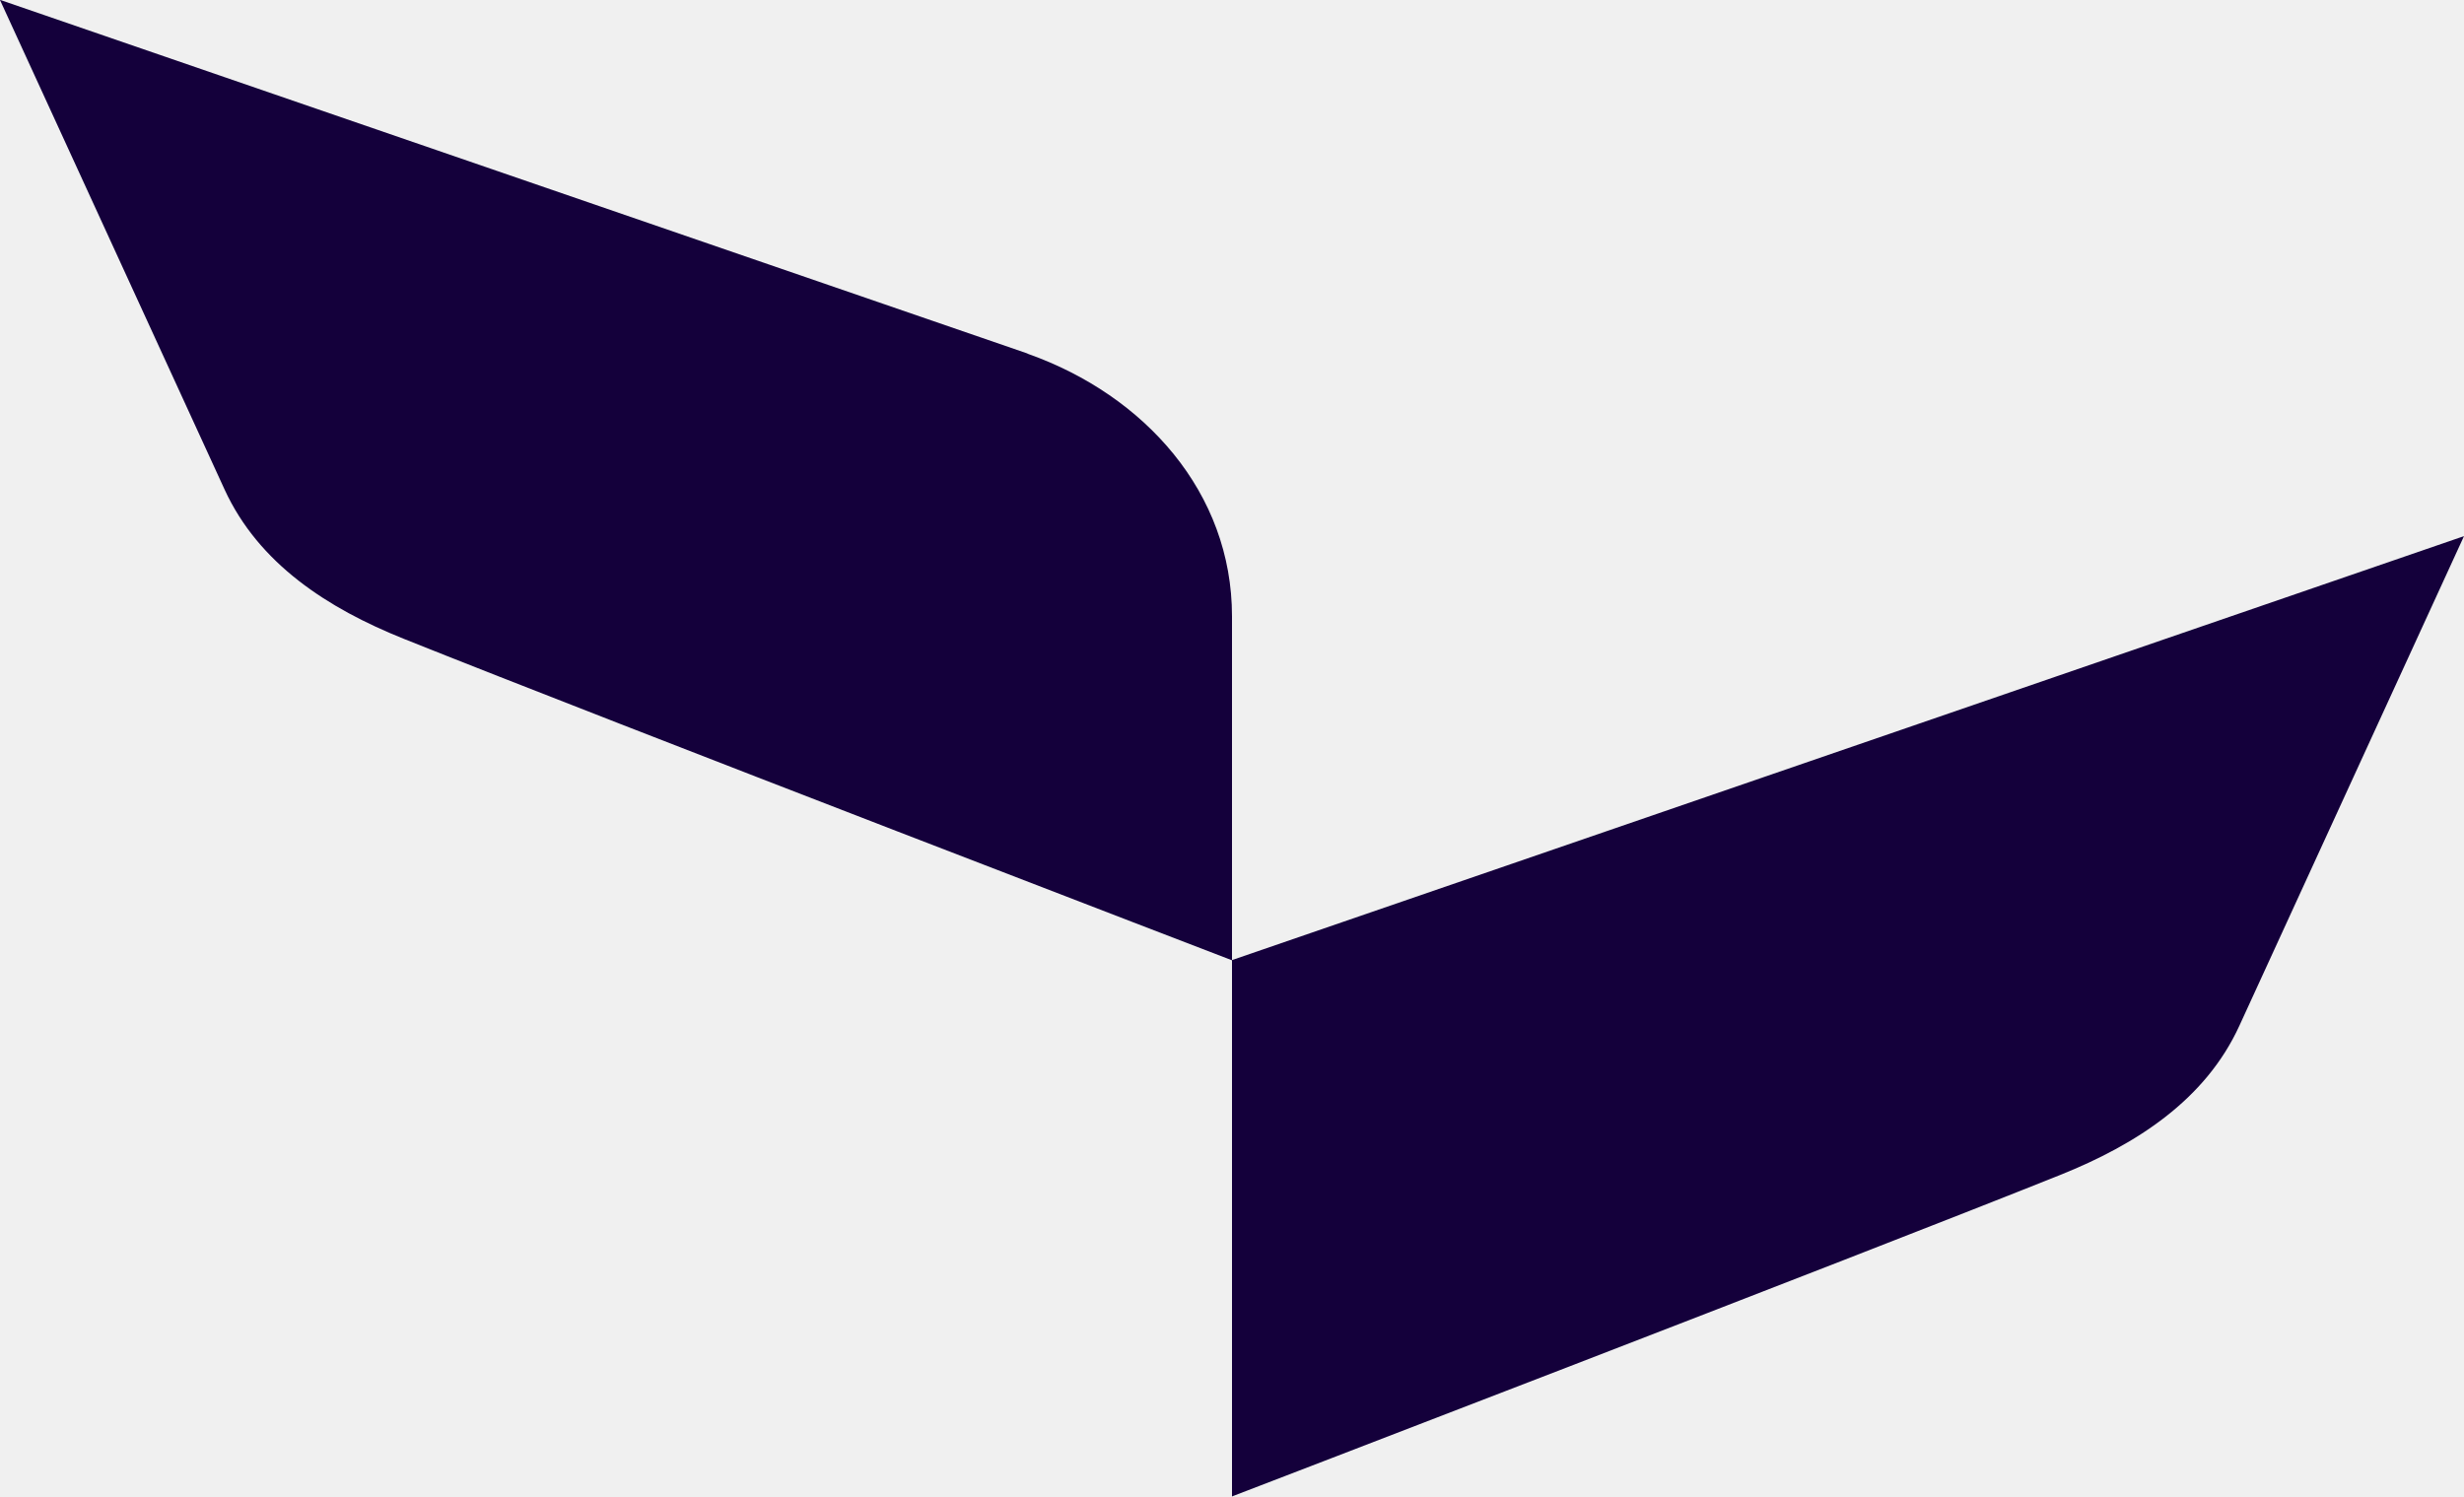
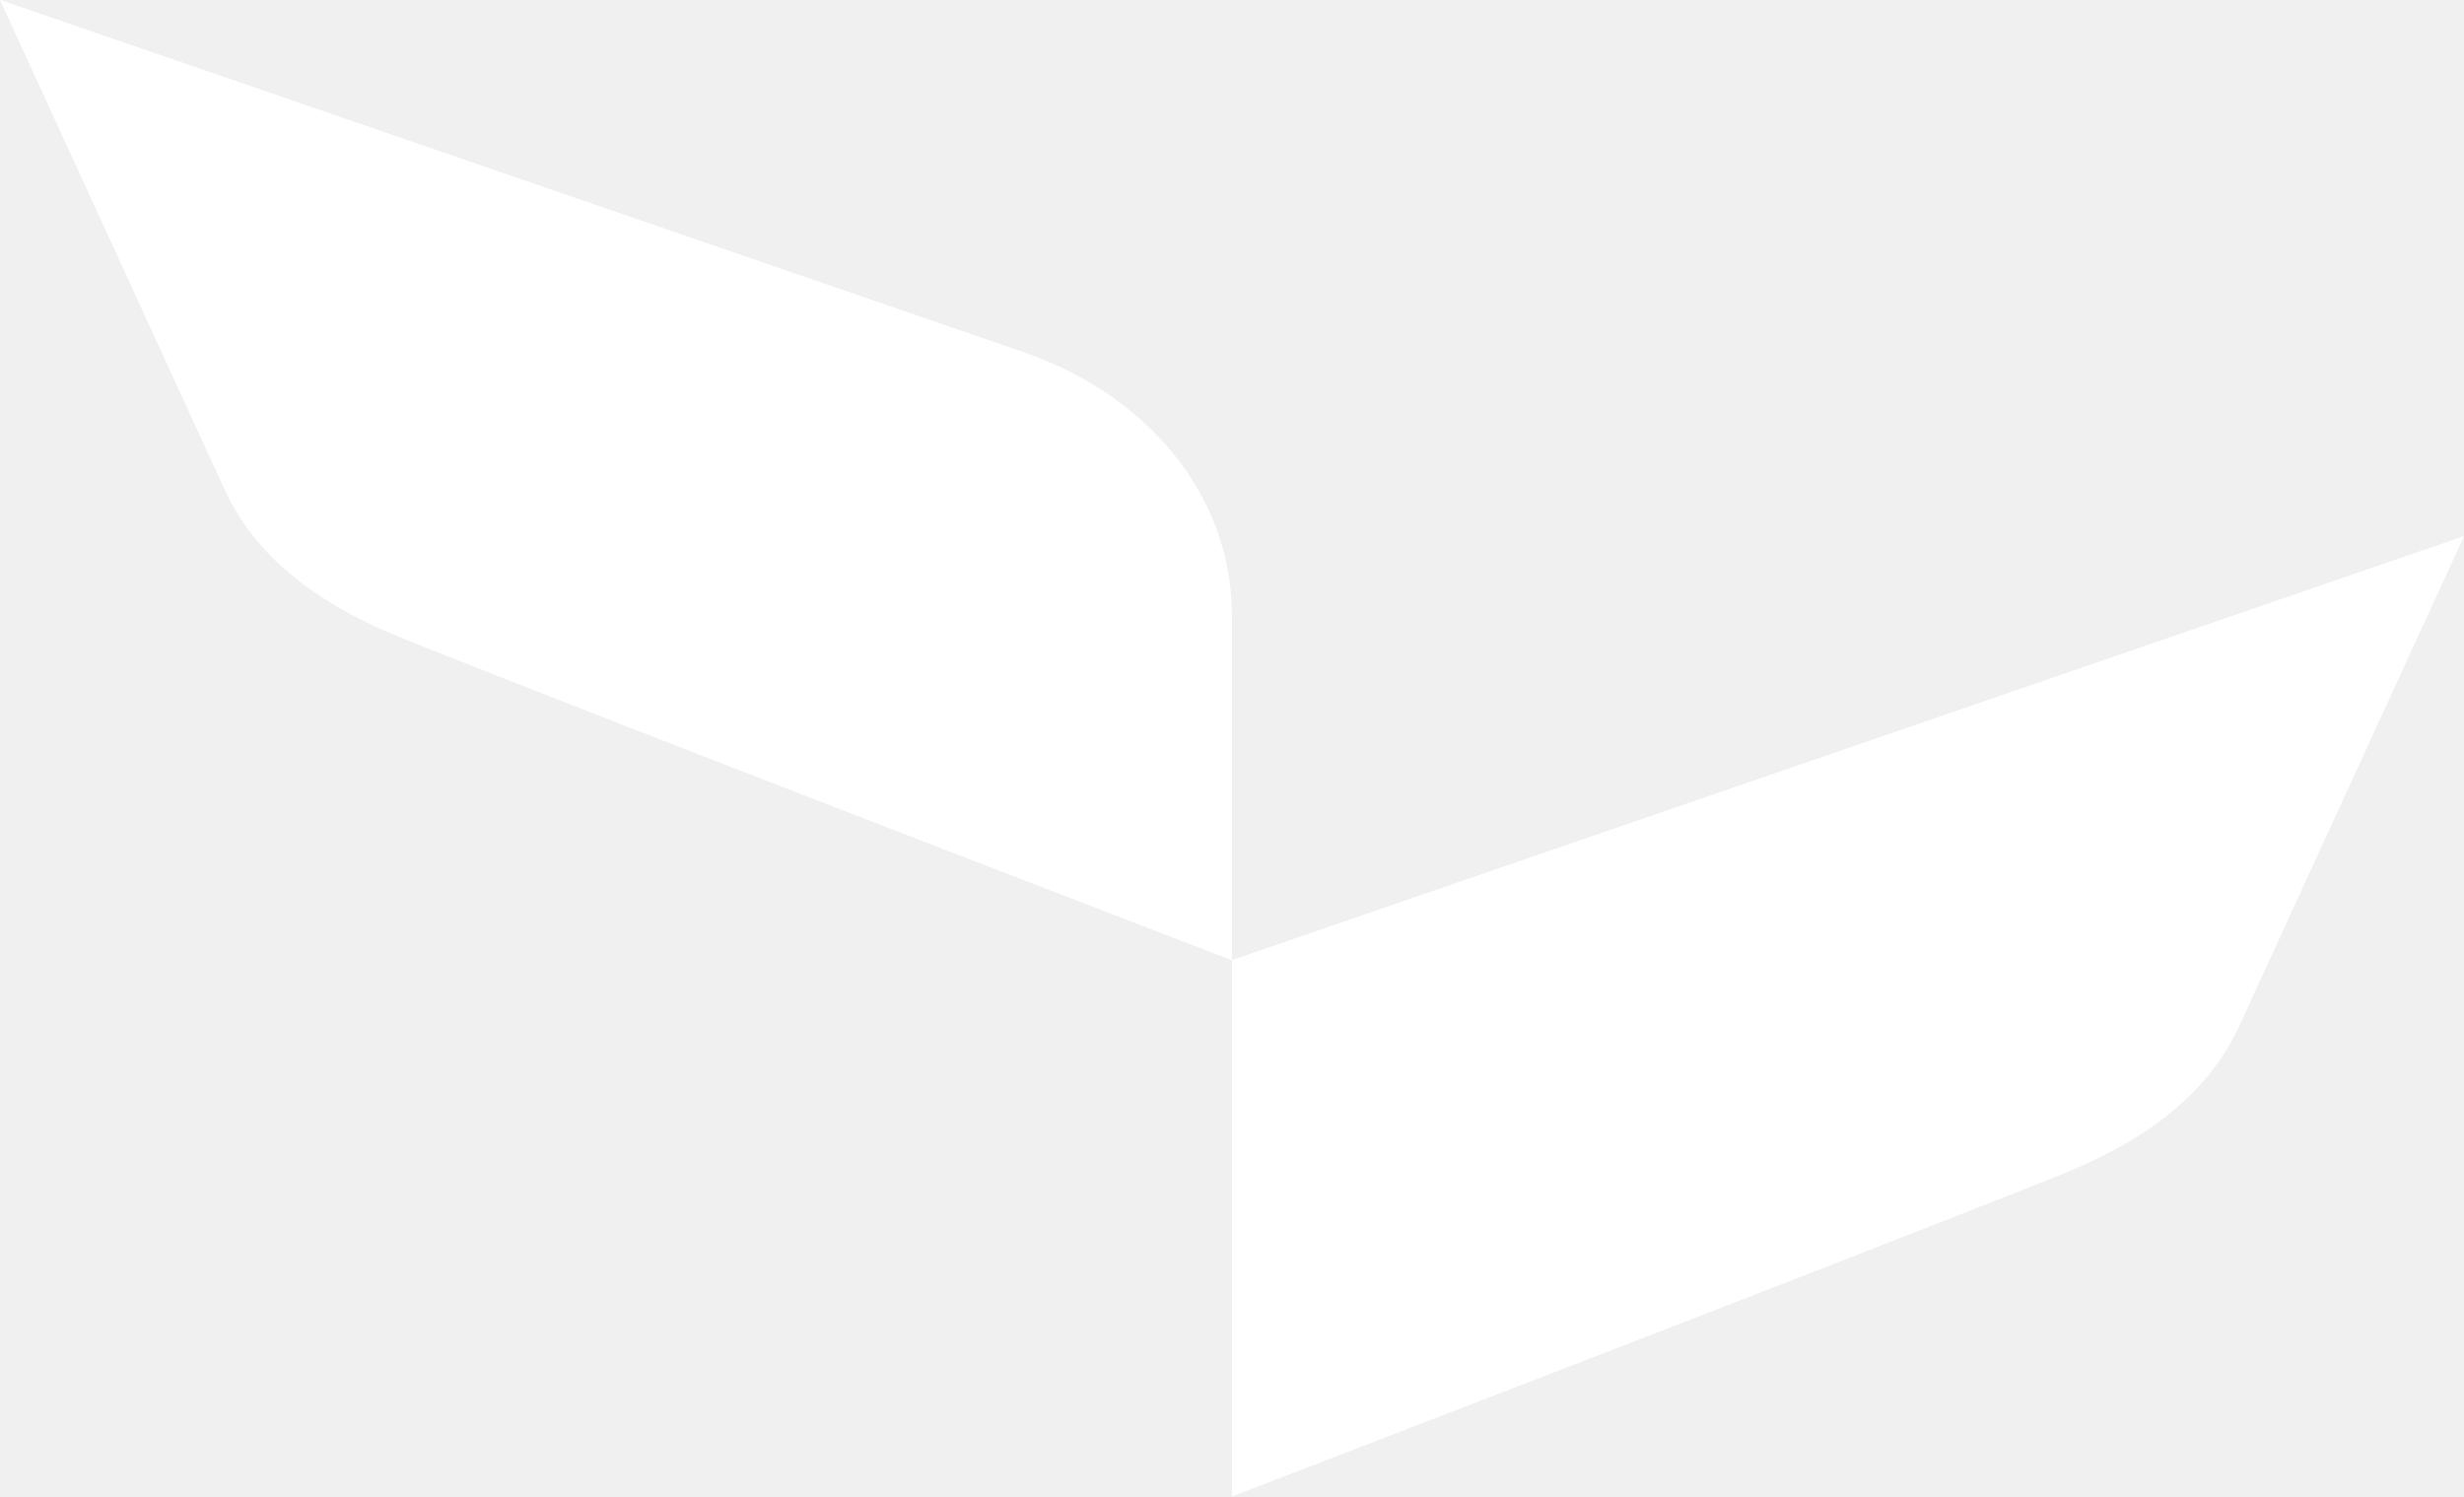
<svg xmlns="http://www.w3.org/2000/svg" id="Layer_1" version="1.1" viewBox="0 0 1183.8 719">
  <defs>
    <style>
      .st0 {
-         fill: #14003b;
+         fill: #fff;
      }
    </style>
  </defs>
  <path class="st0" d="M591.9,461.3v-165.2c0-59.4-41.9-106.1-97.8-126h0c-.2,0-.4-.2-.6-.3L.2,0h-.2l107.9,235.2c16.4,35.7,49.6,57.1,86,71.7,100.3,40.2,398,154.5,398,154.5v257.6s297.7-114.3,398-154.5c36.4-14.6,69.7-36,86-71.7l107.9-235.2-591.9,203.7Z" />
</svg>
